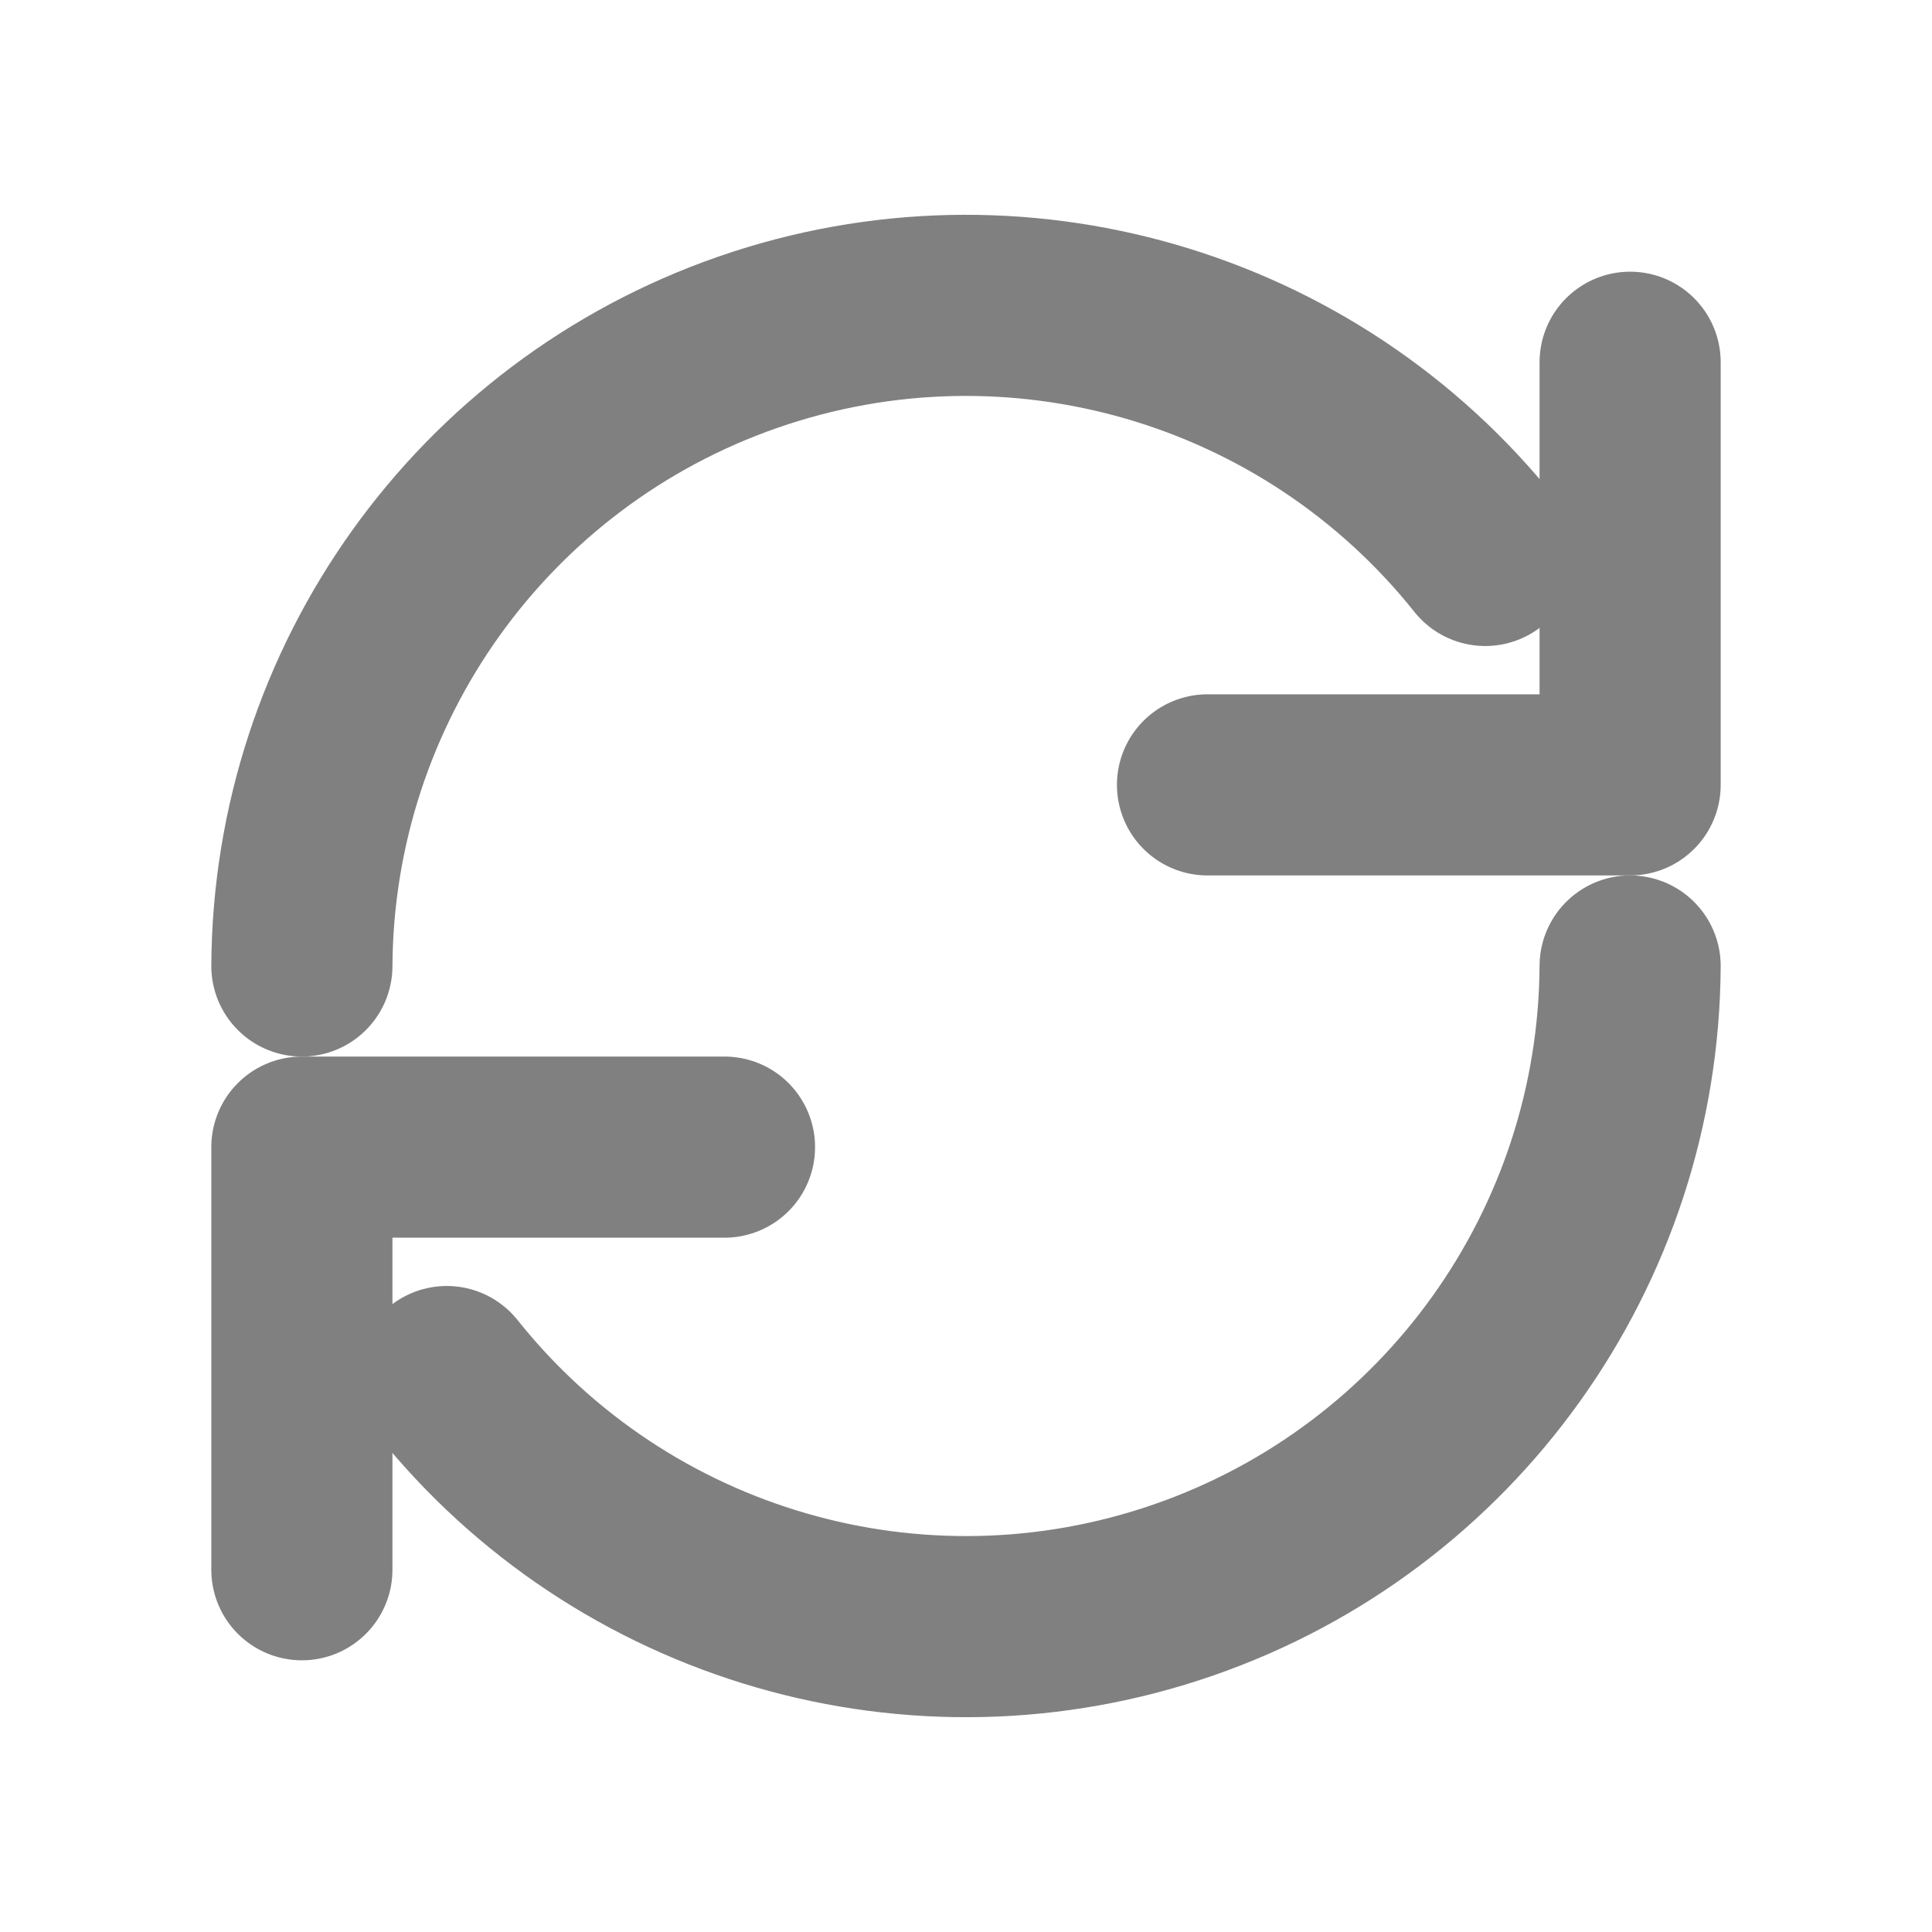
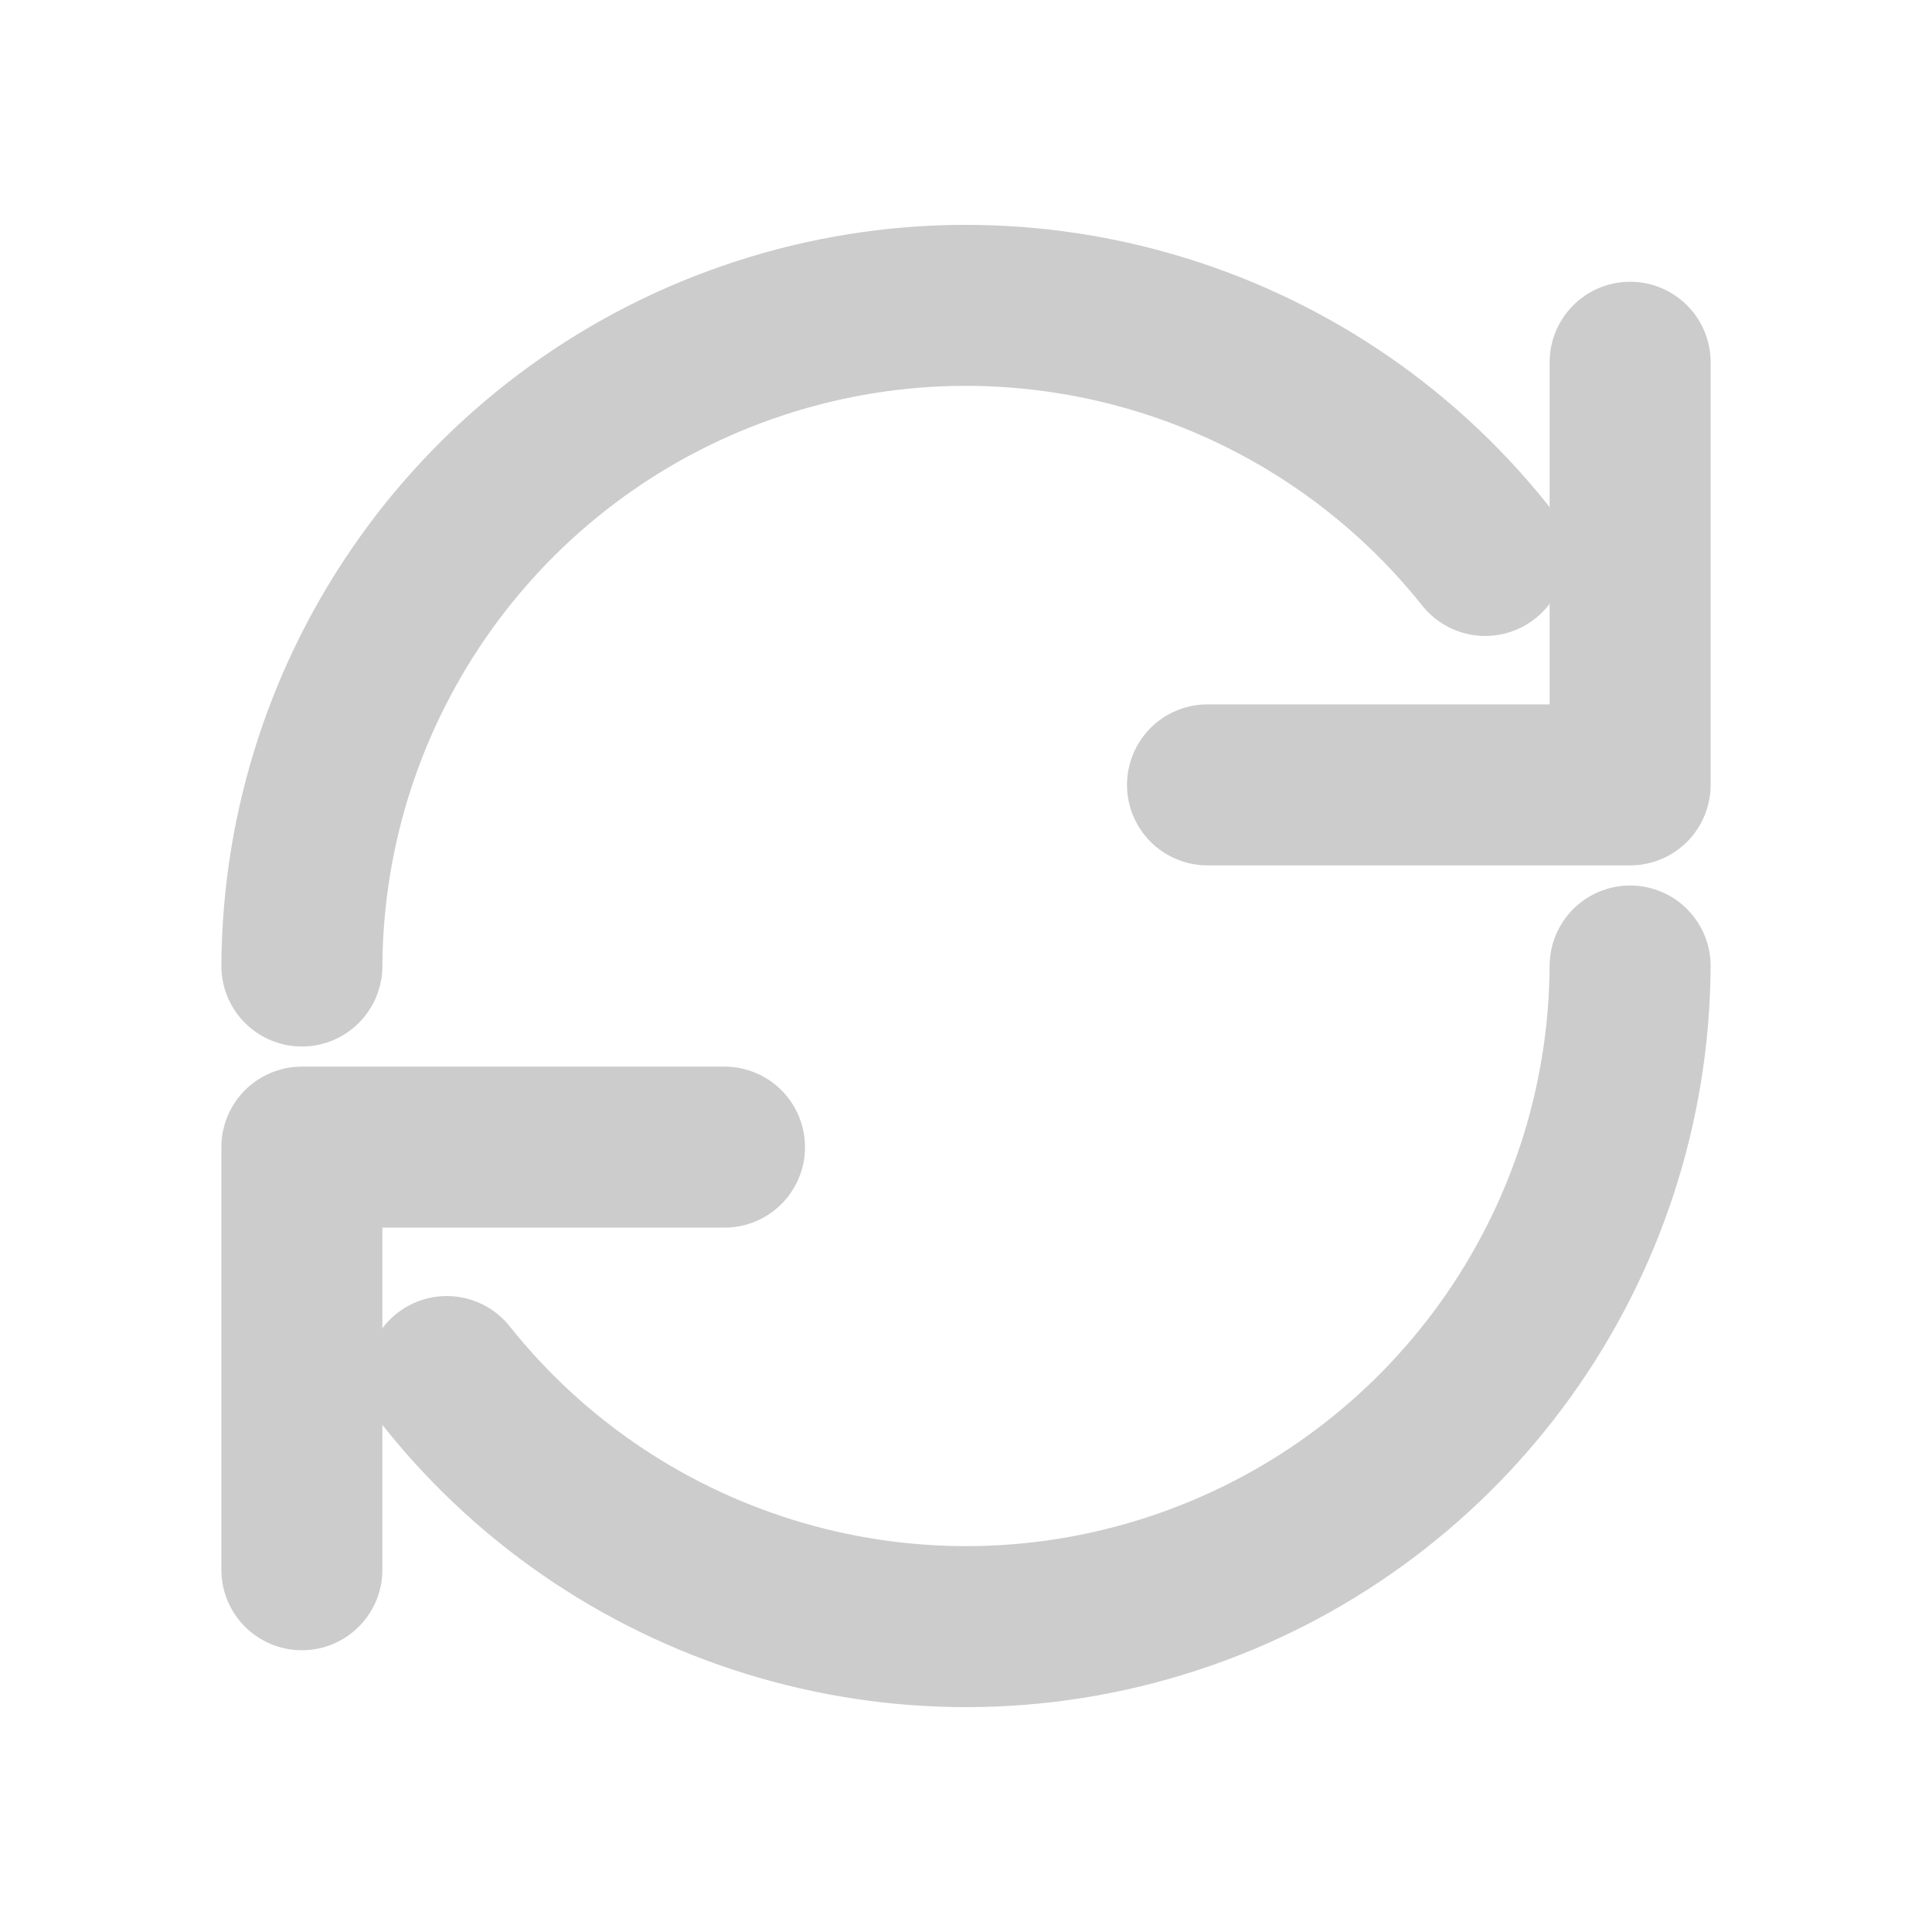
- <svg xmlns="http://www.w3.org/2000/svg" width="16" height="16" viewBox="0 0 16 16" fill="none" stroke="#808080" stroke-width="1.5" stroke-linecap="round" stroke-linejoin="round">
-   <path d="M13.5 8a5.5 5.5 0 0 1-9.8 3.4" />
-   <path d="M2.5 8a5.5 5.5 0 0 1 9.8-3.4" />
-   <polyline points="13.5 3 13.5 6.5 10 6.5" />
-   <polyline points="2.5 13 2.5 9.5 6 9.5" />
+ <svg xmlns="http://www.w3.org/2000/svg" width="24" height="24" viewBox="0 0 24 24">
+   <g stroke="#CCCCCC" stroke-width="2" stroke-linecap="round" stroke-linejoin="round" fill="none">
+     <path d="M20.25 12 a 8.25 8.25 0 0 1 -14.7 5.1" />
+     <path d="M3.75 12 a 8.25 8.25 0 0 1 14.7 -5.1" />
+     <polyline points="20.25,4.5 20.25,9.75 15,9.75" />
+     <polyline points="3.75,19.5 3.75,14.25 9,14.25" />
+   </g>
</svg>
